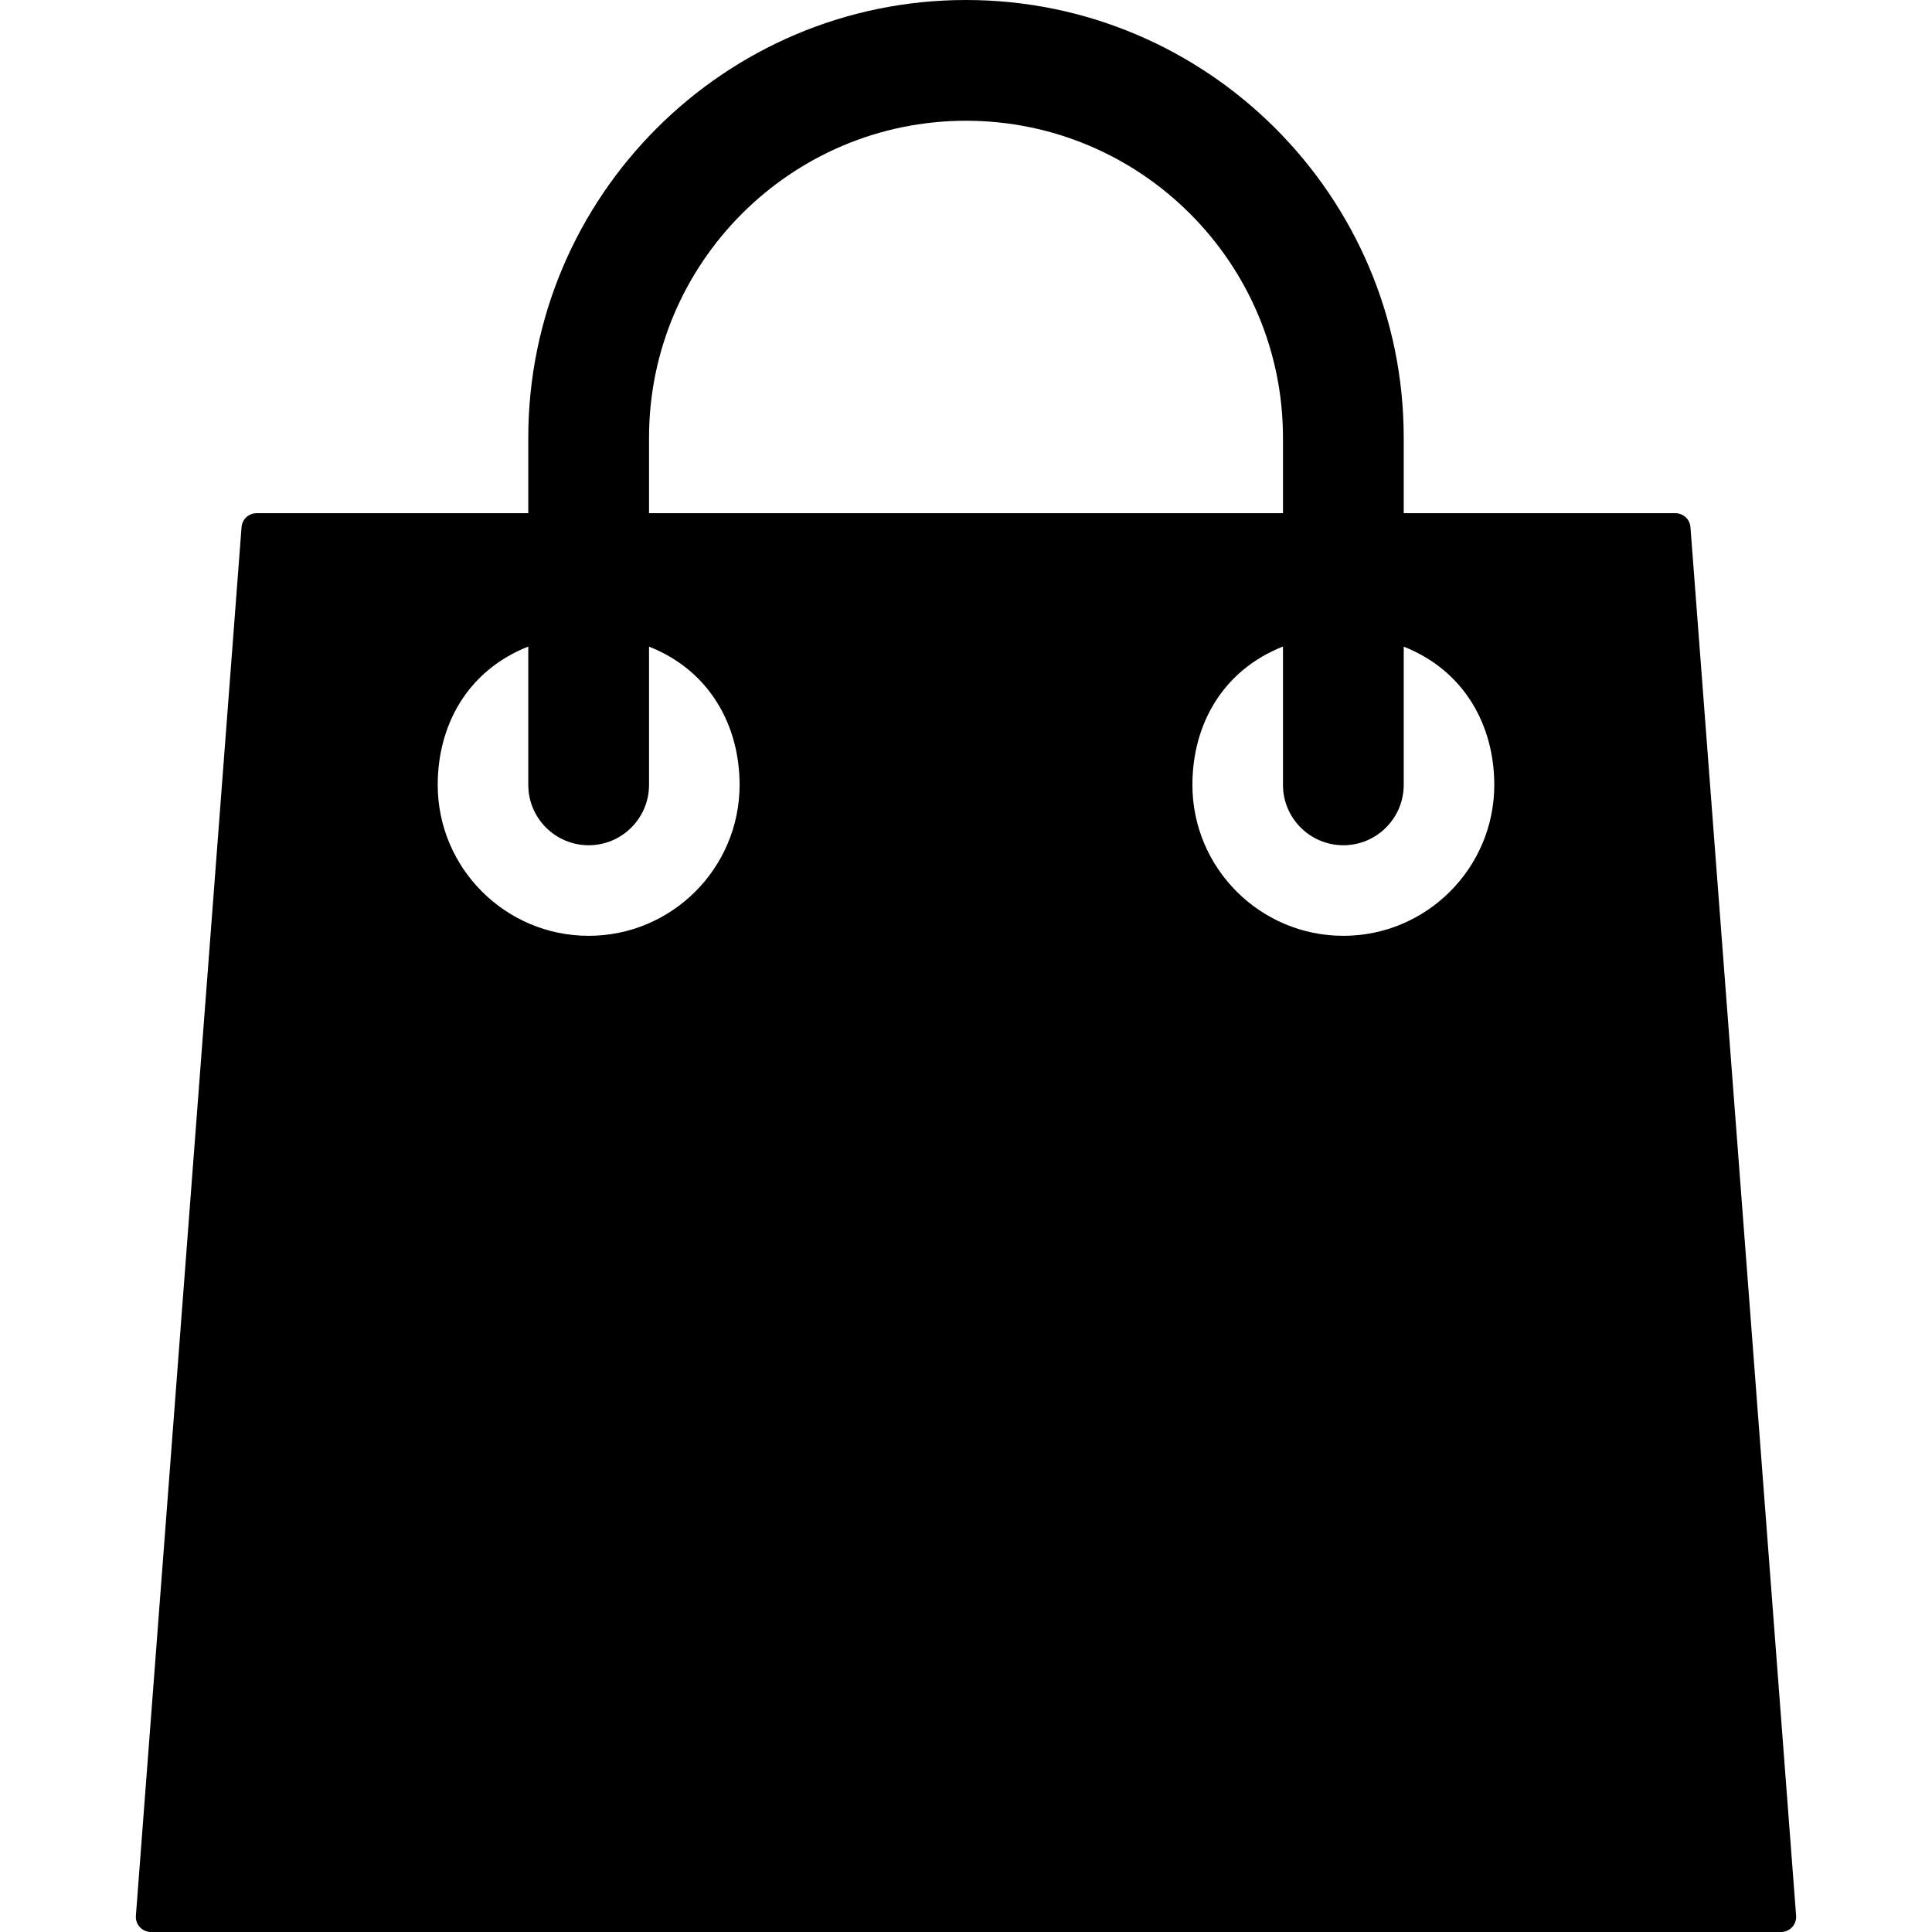
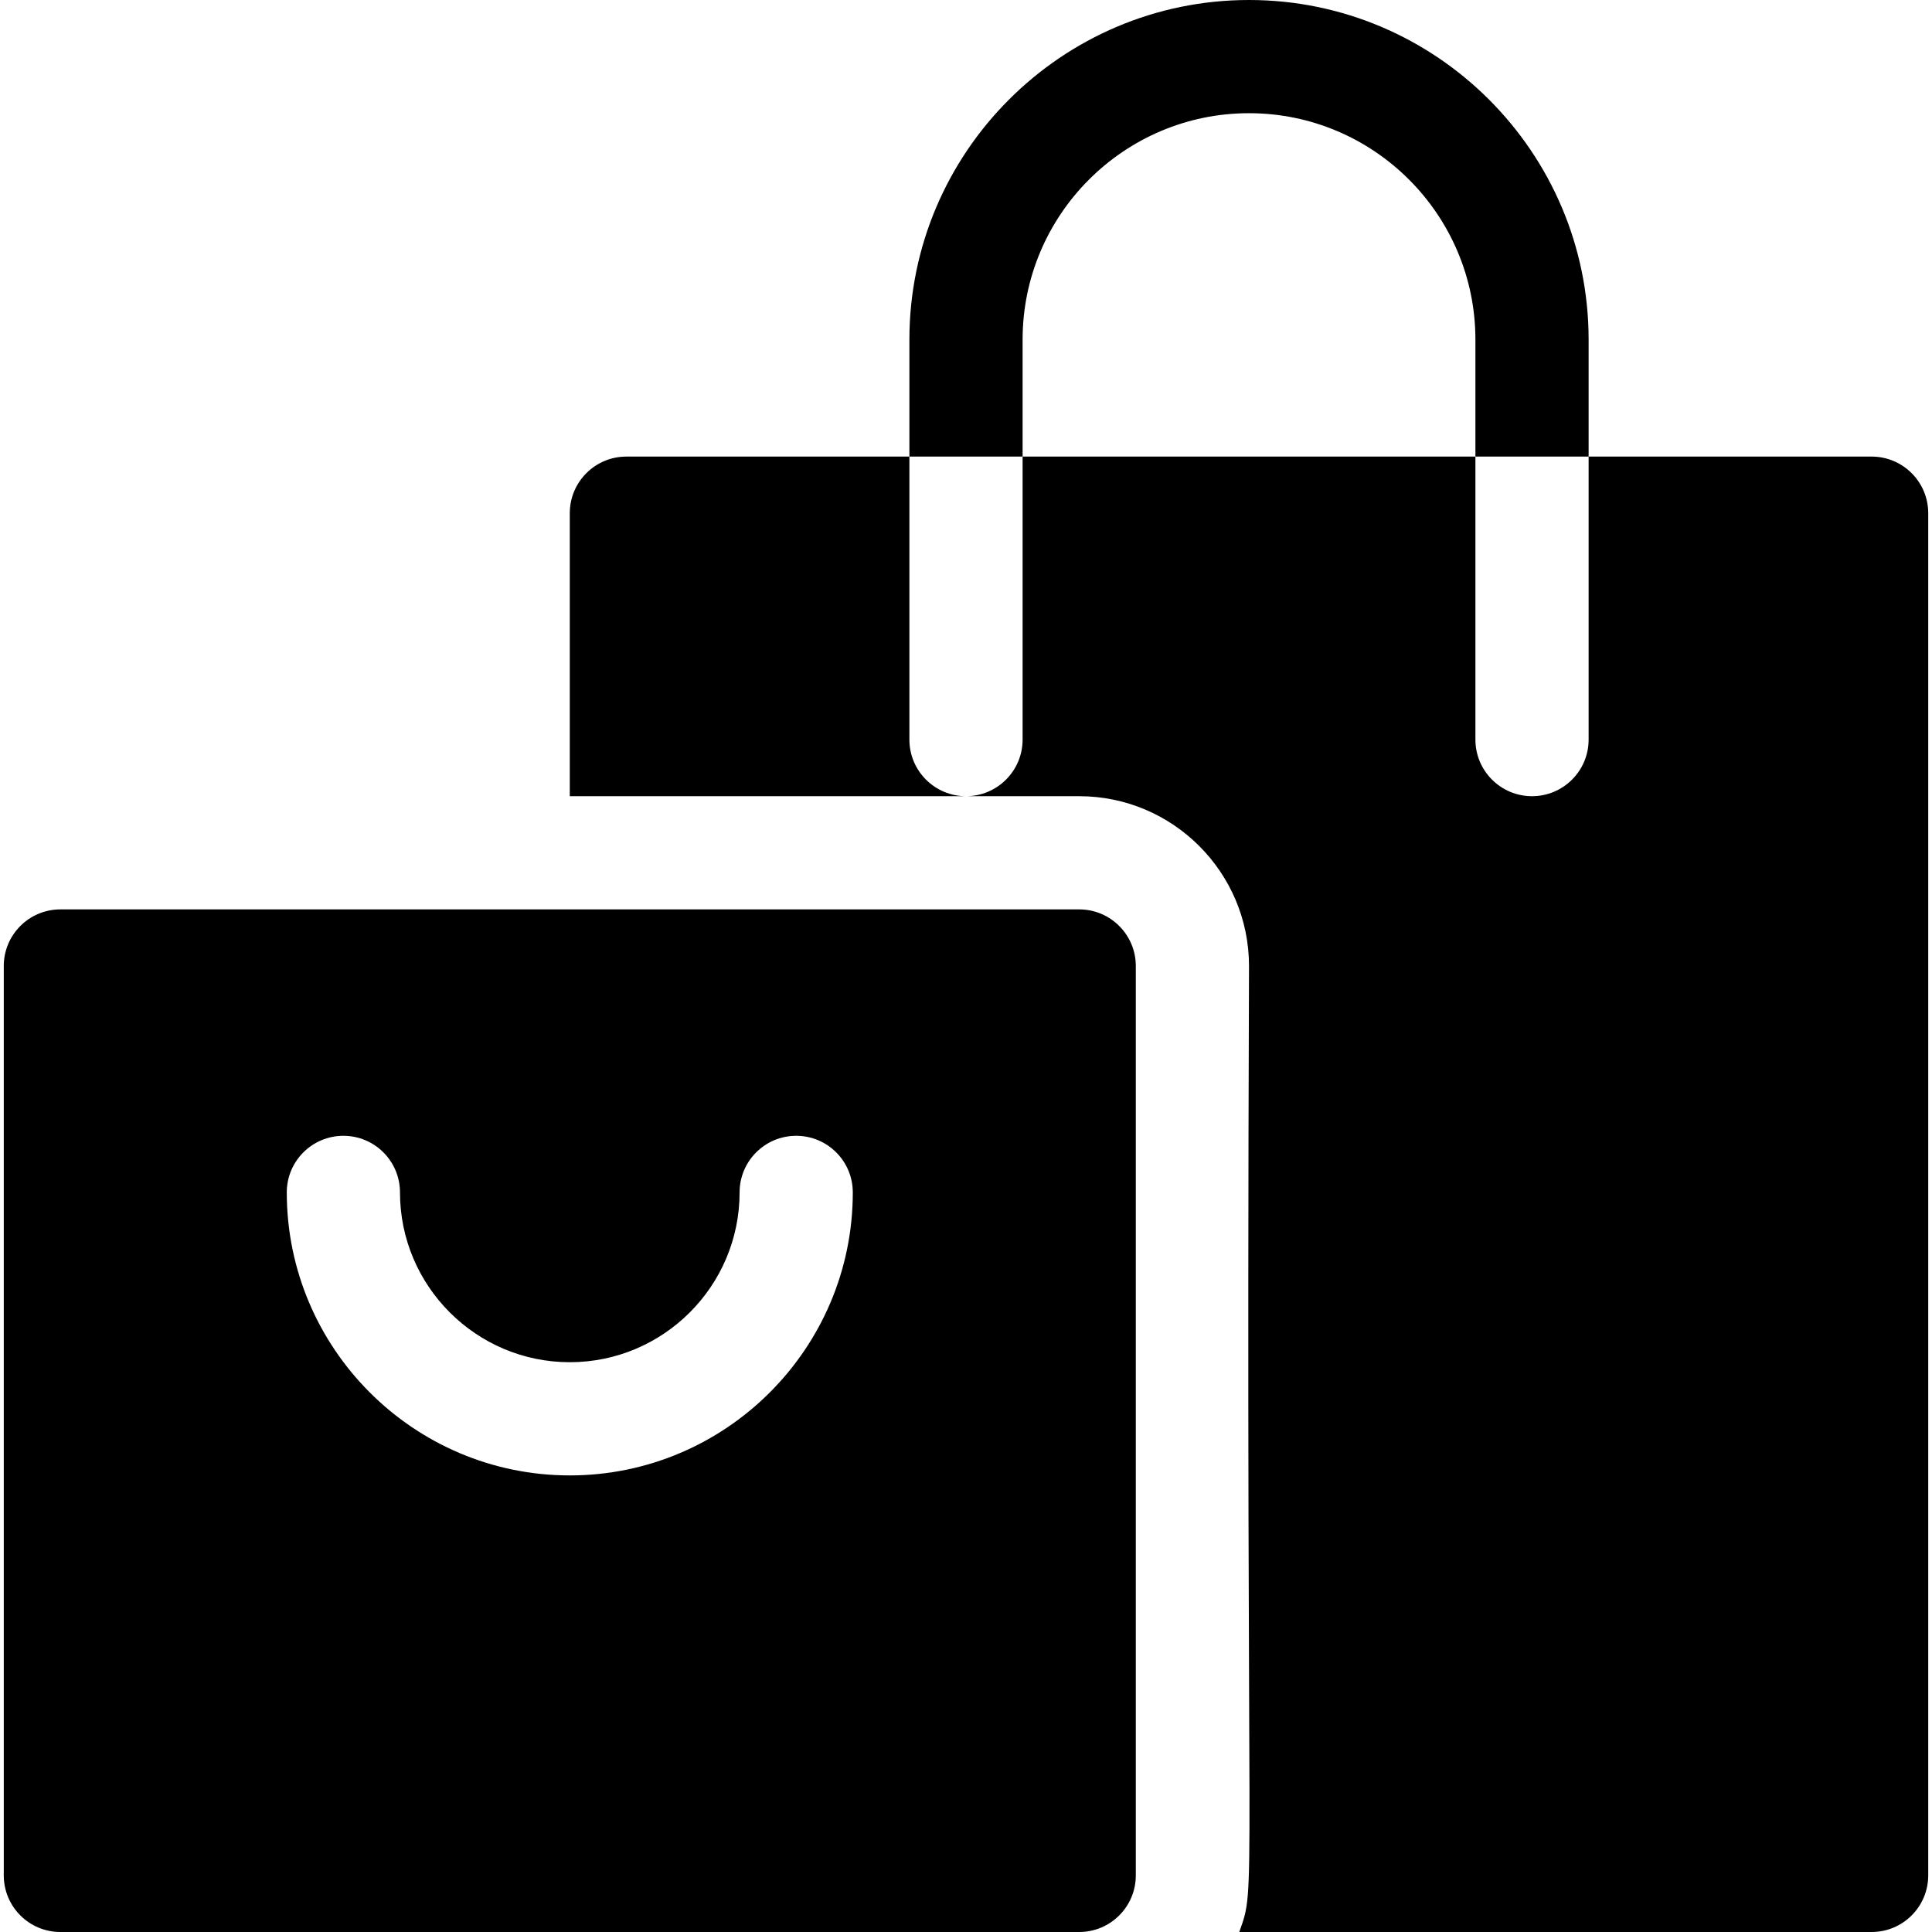
- <svg xmlns="http://www.w3.org/2000/svg" version="1.1" id="Layer_1" x="0px" y="0px" viewBox="0 0 512 512" style="enable-background:new 0 0 512 512;" xml:space="preserve">
+ <svg xmlns="http://www.w3.org/2000/svg" id="Capa_1" enable-background="new 0 0 512 512" height="512" viewBox="0 0 512 512" width="512">
  <g>
-     <g>
-       <path d="M447.988,139.696c-0.156-2.084-1.9-3.696-3.988-3.696h-72v-20C372,52.036,319.96,0,256,0S140,52.036,140,116v20H68    c-2.088,0-3.832,1.612-3.988,3.696l-28,368c-0.084,1.108,0.296,2.204,1.056,3.02C37.824,511.536,38.888,512,40,512h432    c1.112,0,2.176-0.464,2.932-1.28c0.756-0.816,1.14-1.912,1.056-3.02L447.988,139.696z M172,116c0-46.316,37.68-84,84-84    s84,37.684,84,84v20H172V116z M156,248c-22.06,0-40-17.944-40-40c0-15.964,8-30.348,24-36.66V208c0,8.824,7.18,16,16,16    s16-7.176,16-16v-36.636c16,6.312,24,20.804,24,36.636C196,230.056,178.06,248,156,248z M356,248c-22.06,0-40-17.944-40-40    c0-15.964,8-30.348,24-36.66V208c0,8.824,7.18,16,16,16s16-7.176,16-16v-36.636c16,6.312,24,20.804,24,36.636    C396,230.056,378.06,248,356,248z" />
-     </g>
+     <path d="m241 196v-75h-75c-8.284 0-15 6.716-15 15v75h105c-8.284 0-15-6.716-15-15z" />
+     <path d="m496 121h-75v75c0 8.284-6.716 15-15 15s-15-6.716-15-15v-75h-120v75c0 8.284-6.716 15-15 15h30c24.813 0 45 20.187 45 45-.927 254.602 2.121 242.746-2.58 256h167.58c8.284 0 15-6.716 15-15v-361c0-8.284-6.716-15-15-15z" />
+     <path d="m271 90c0-33.084 26.916-60 60-60s60 26.916 60 60v31h30v-31c0-49.626-40.374-90-90-90s-90 40.374-90 90v31h30z" />
+     <path d="m286 241h-270c-8.284 0-15 6.716-15 15v241c0 8.284 6.716 15 15 15h270c8.284 0 15-6.716 15-15v-241c0-8.284-6.716-15-15-15zm-135 150c-41.355 0-75-33.645-75-75 0-8.284 6.716-15 15-15s15 6.716 15 15c0 24.813 20.187 45 45 45s45-20.187 45-45c0-8.284 6.716-15 15-15s15 6.716 15 15c0 41.355-33.645 75-75 75z" />
  </g>
-   <g>
- </g>
-   <g>
- </g>
-   <g>
- </g>
-   <g>
- </g>
-   <g>
- </g>
-   <g>
- </g>
-   <g>
- </g>
-   <g>
- </g>
-   <g>
- </g>
-   <g>
- </g>
-   <g>
- </g>
-   <g>
- </g>
-   <g>
- </g>
-   <g>
- </g>
-   <g>
- </g>
</svg>
